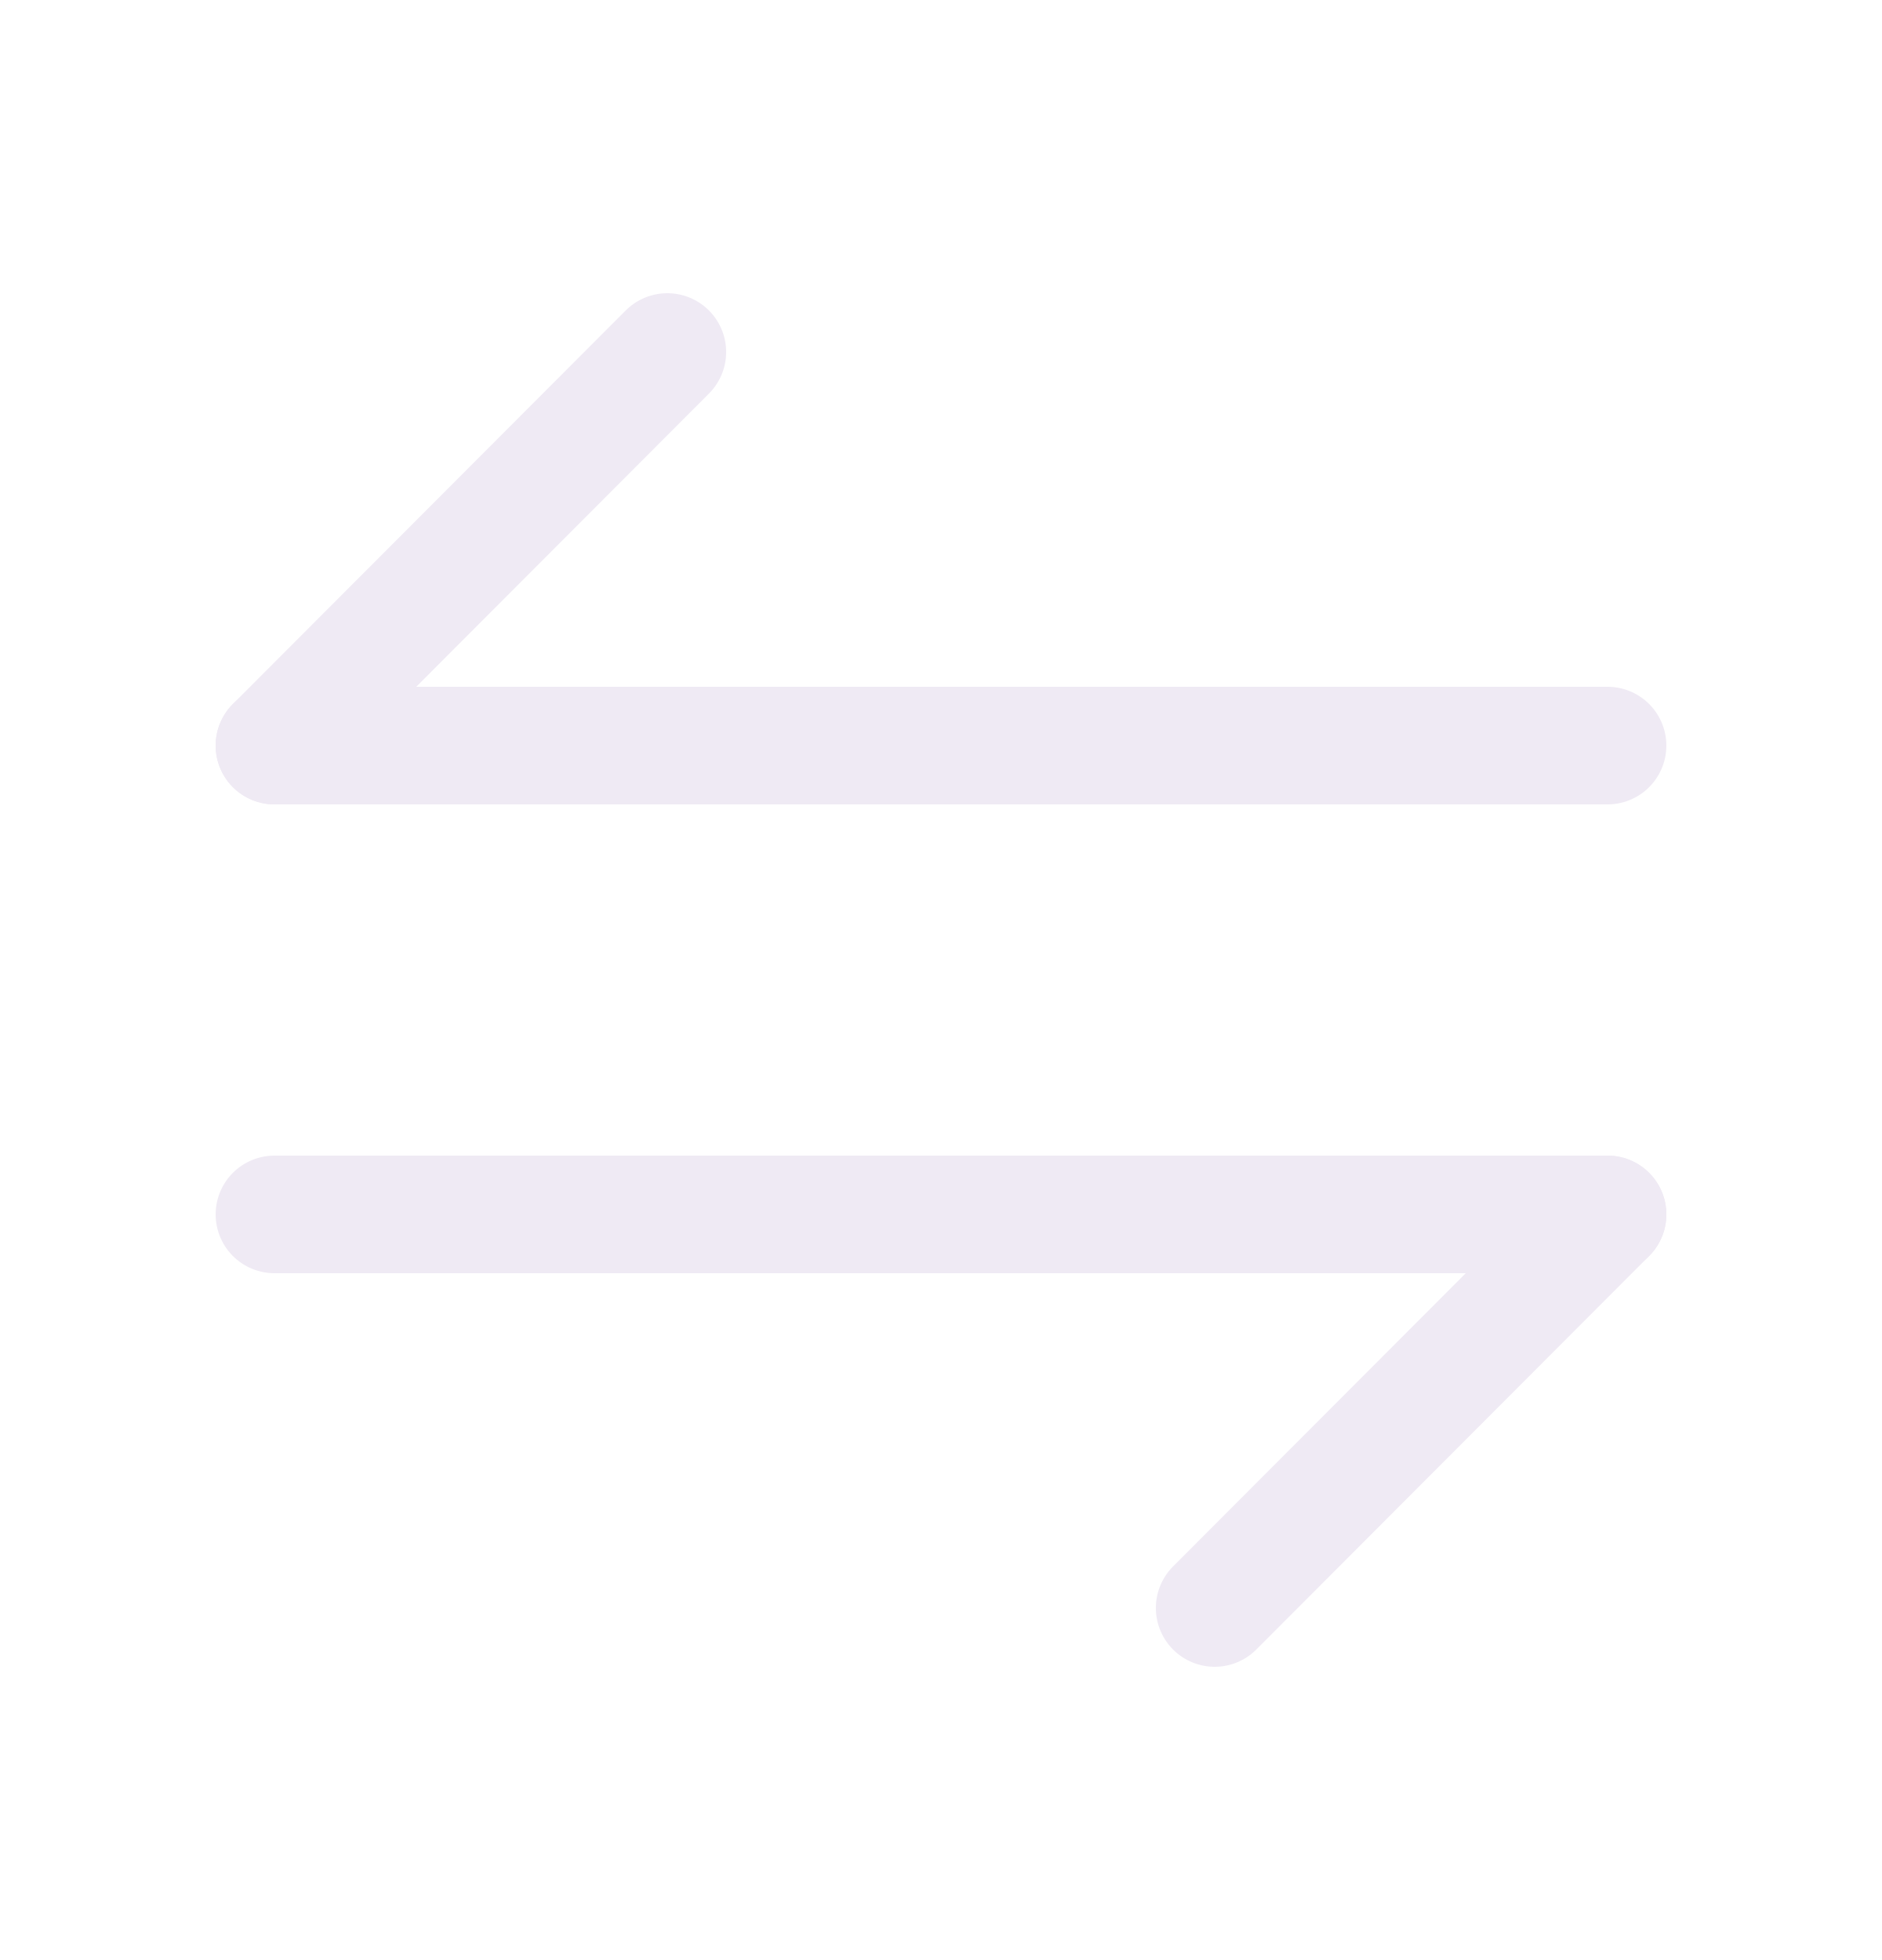
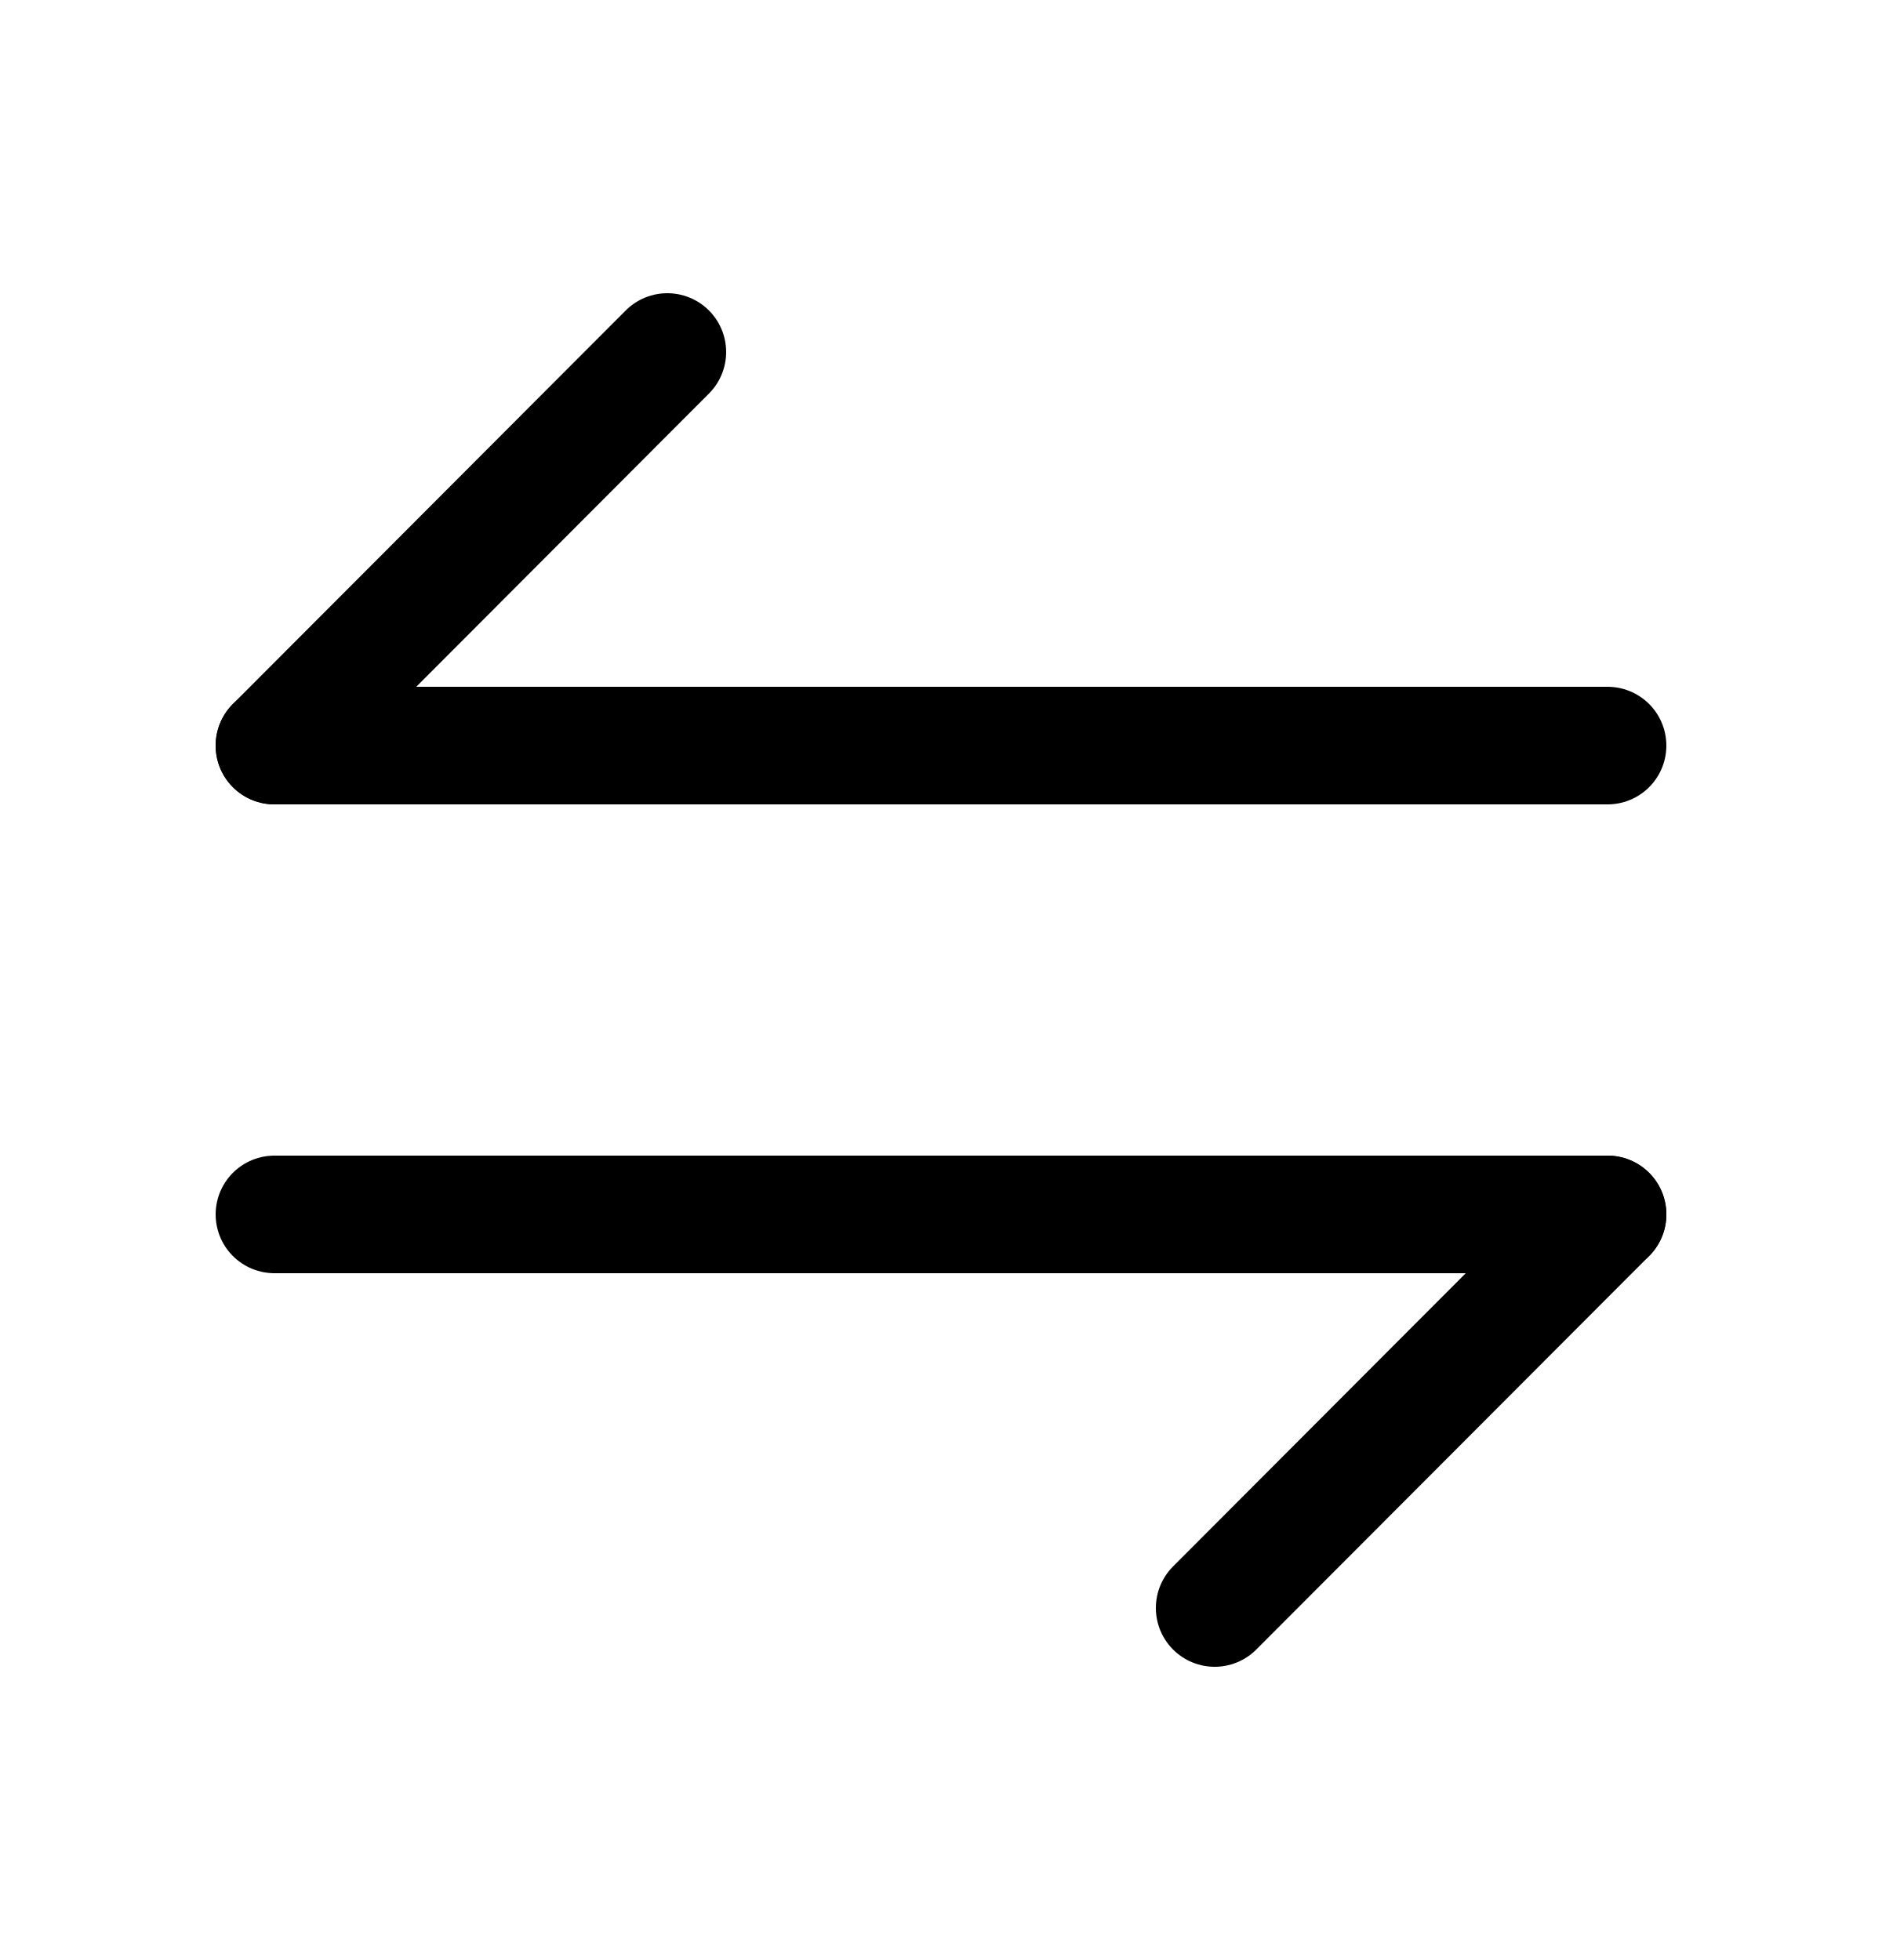
<svg xmlns="http://www.w3.org/2000/svg" width="24" height="25" viewBox="0 0 24 25" fill="none">
-   <path d="M20.5 15.49L15.49 20.51" stroke="#EFEAF4" stroke-width="1.5" stroke-miterlimit="10" stroke-linecap="round" stroke-linejoin="round" />
-   <path d="M3.5 15.49L20.5 15.49" stroke="#EFEAF4" stroke-width="1.5" stroke-miterlimit="10" stroke-linecap="round" stroke-linejoin="round" />
-   <path d="M3.5 9.51L8.51 4.49" stroke="#EFEAF4" stroke-width="1.5" stroke-miterlimit="10" stroke-linecap="round" stroke-linejoin="round" />
-   <path d="M20.5 9.51L3.5 9.51" stroke="#EFEAF4" stroke-width="1.5" stroke-miterlimit="10" stroke-linecap="round" stroke-linejoin="round" />
+   <path d="M20.5 15.49L15.49 20.51" stroke="currentColor" stroke-width="1.5" stroke-miterlimit="10" stroke-linecap="round" stroke-linejoin="round" />
+   <path d="M3.5 15.49L20.5 15.49" stroke="currentColor" stroke-width="1.5" stroke-miterlimit="10" stroke-linecap="round" stroke-linejoin="round" />
+   <path d="M3.5 9.51L8.51 4.49" stroke="currentColor" stroke-width="1.5" stroke-miterlimit="10" stroke-linecap="round" stroke-linejoin="round" />
+   <path d="M20.5 9.51L3.5 9.51" stroke="currentColor" stroke-width="1.5" stroke-miterlimit="10" stroke-linecap="round" stroke-linejoin="round" />
</svg>
